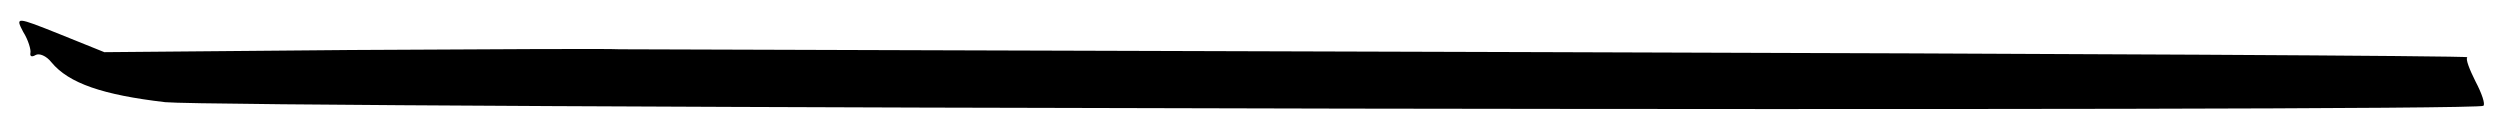
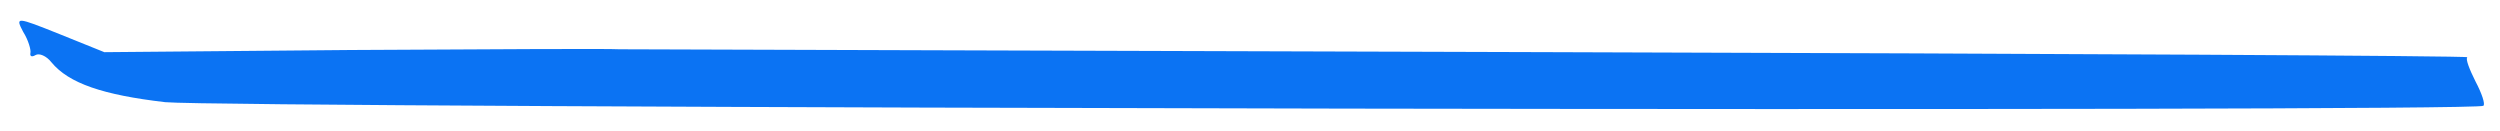
<svg xmlns="http://www.w3.org/2000/svg" version="1.0" width="345pt" height="18pt" viewBox="0 0 345 18" preserveAspectRatio="xMidYMid meet">
-   <g transform="translate(0,18) scale(0.1,-0.1)" fill="#000000" stroke="none">
+   <g transform="translate(0,18) scale(0.1,-0.1)" fill="#0b73f3" stroke="none">
    <path d="M32 136 c7 -11 11 -25 10 -29 -1 -5 2 -6 7 -3 5 3 15 -1 22 -10 24 -29 71 -45 157 -55 84 -8 3191 -14 3199 -5 3 2 -2 17 -11 34 -8 16 -14 31 -11 33 2 2 -564 5 -1258 7 -694 2 -1275 4 -1292 4 -16 1 -183 0 -371 -1 l-340 -3 -62 25 c-60 24 -61 24 -50 3z" />
  </g>
</svg>
